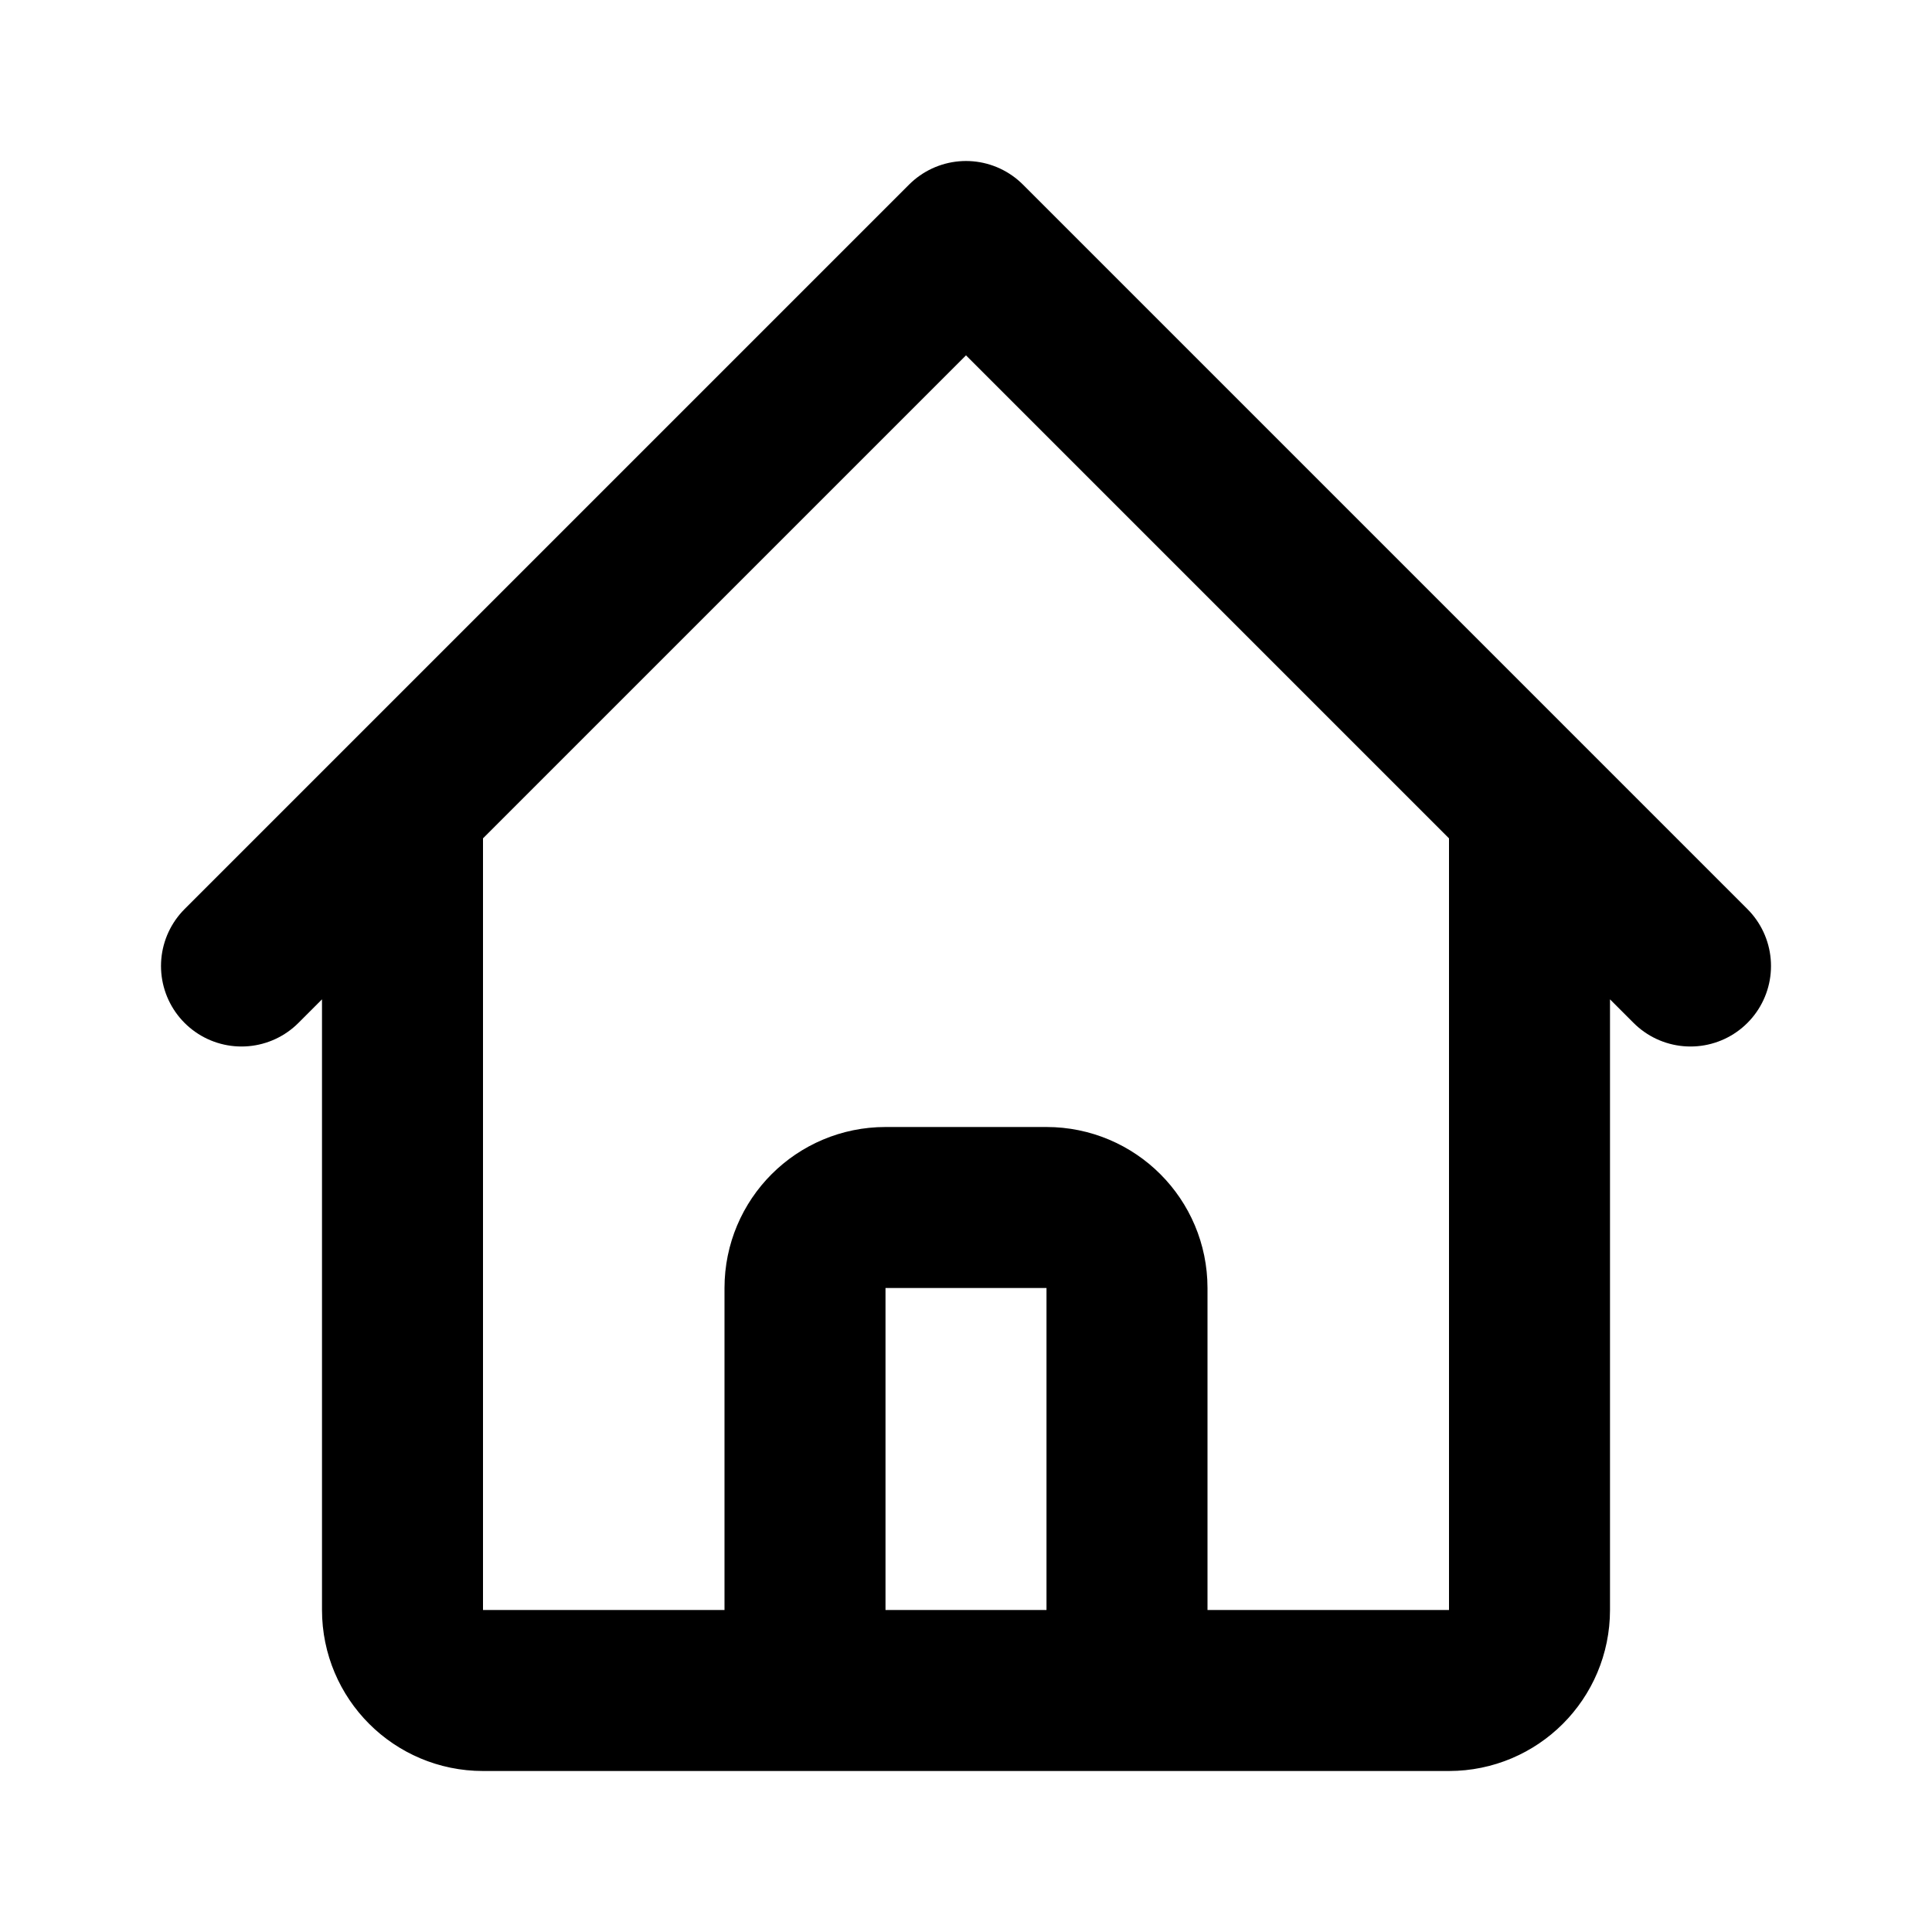
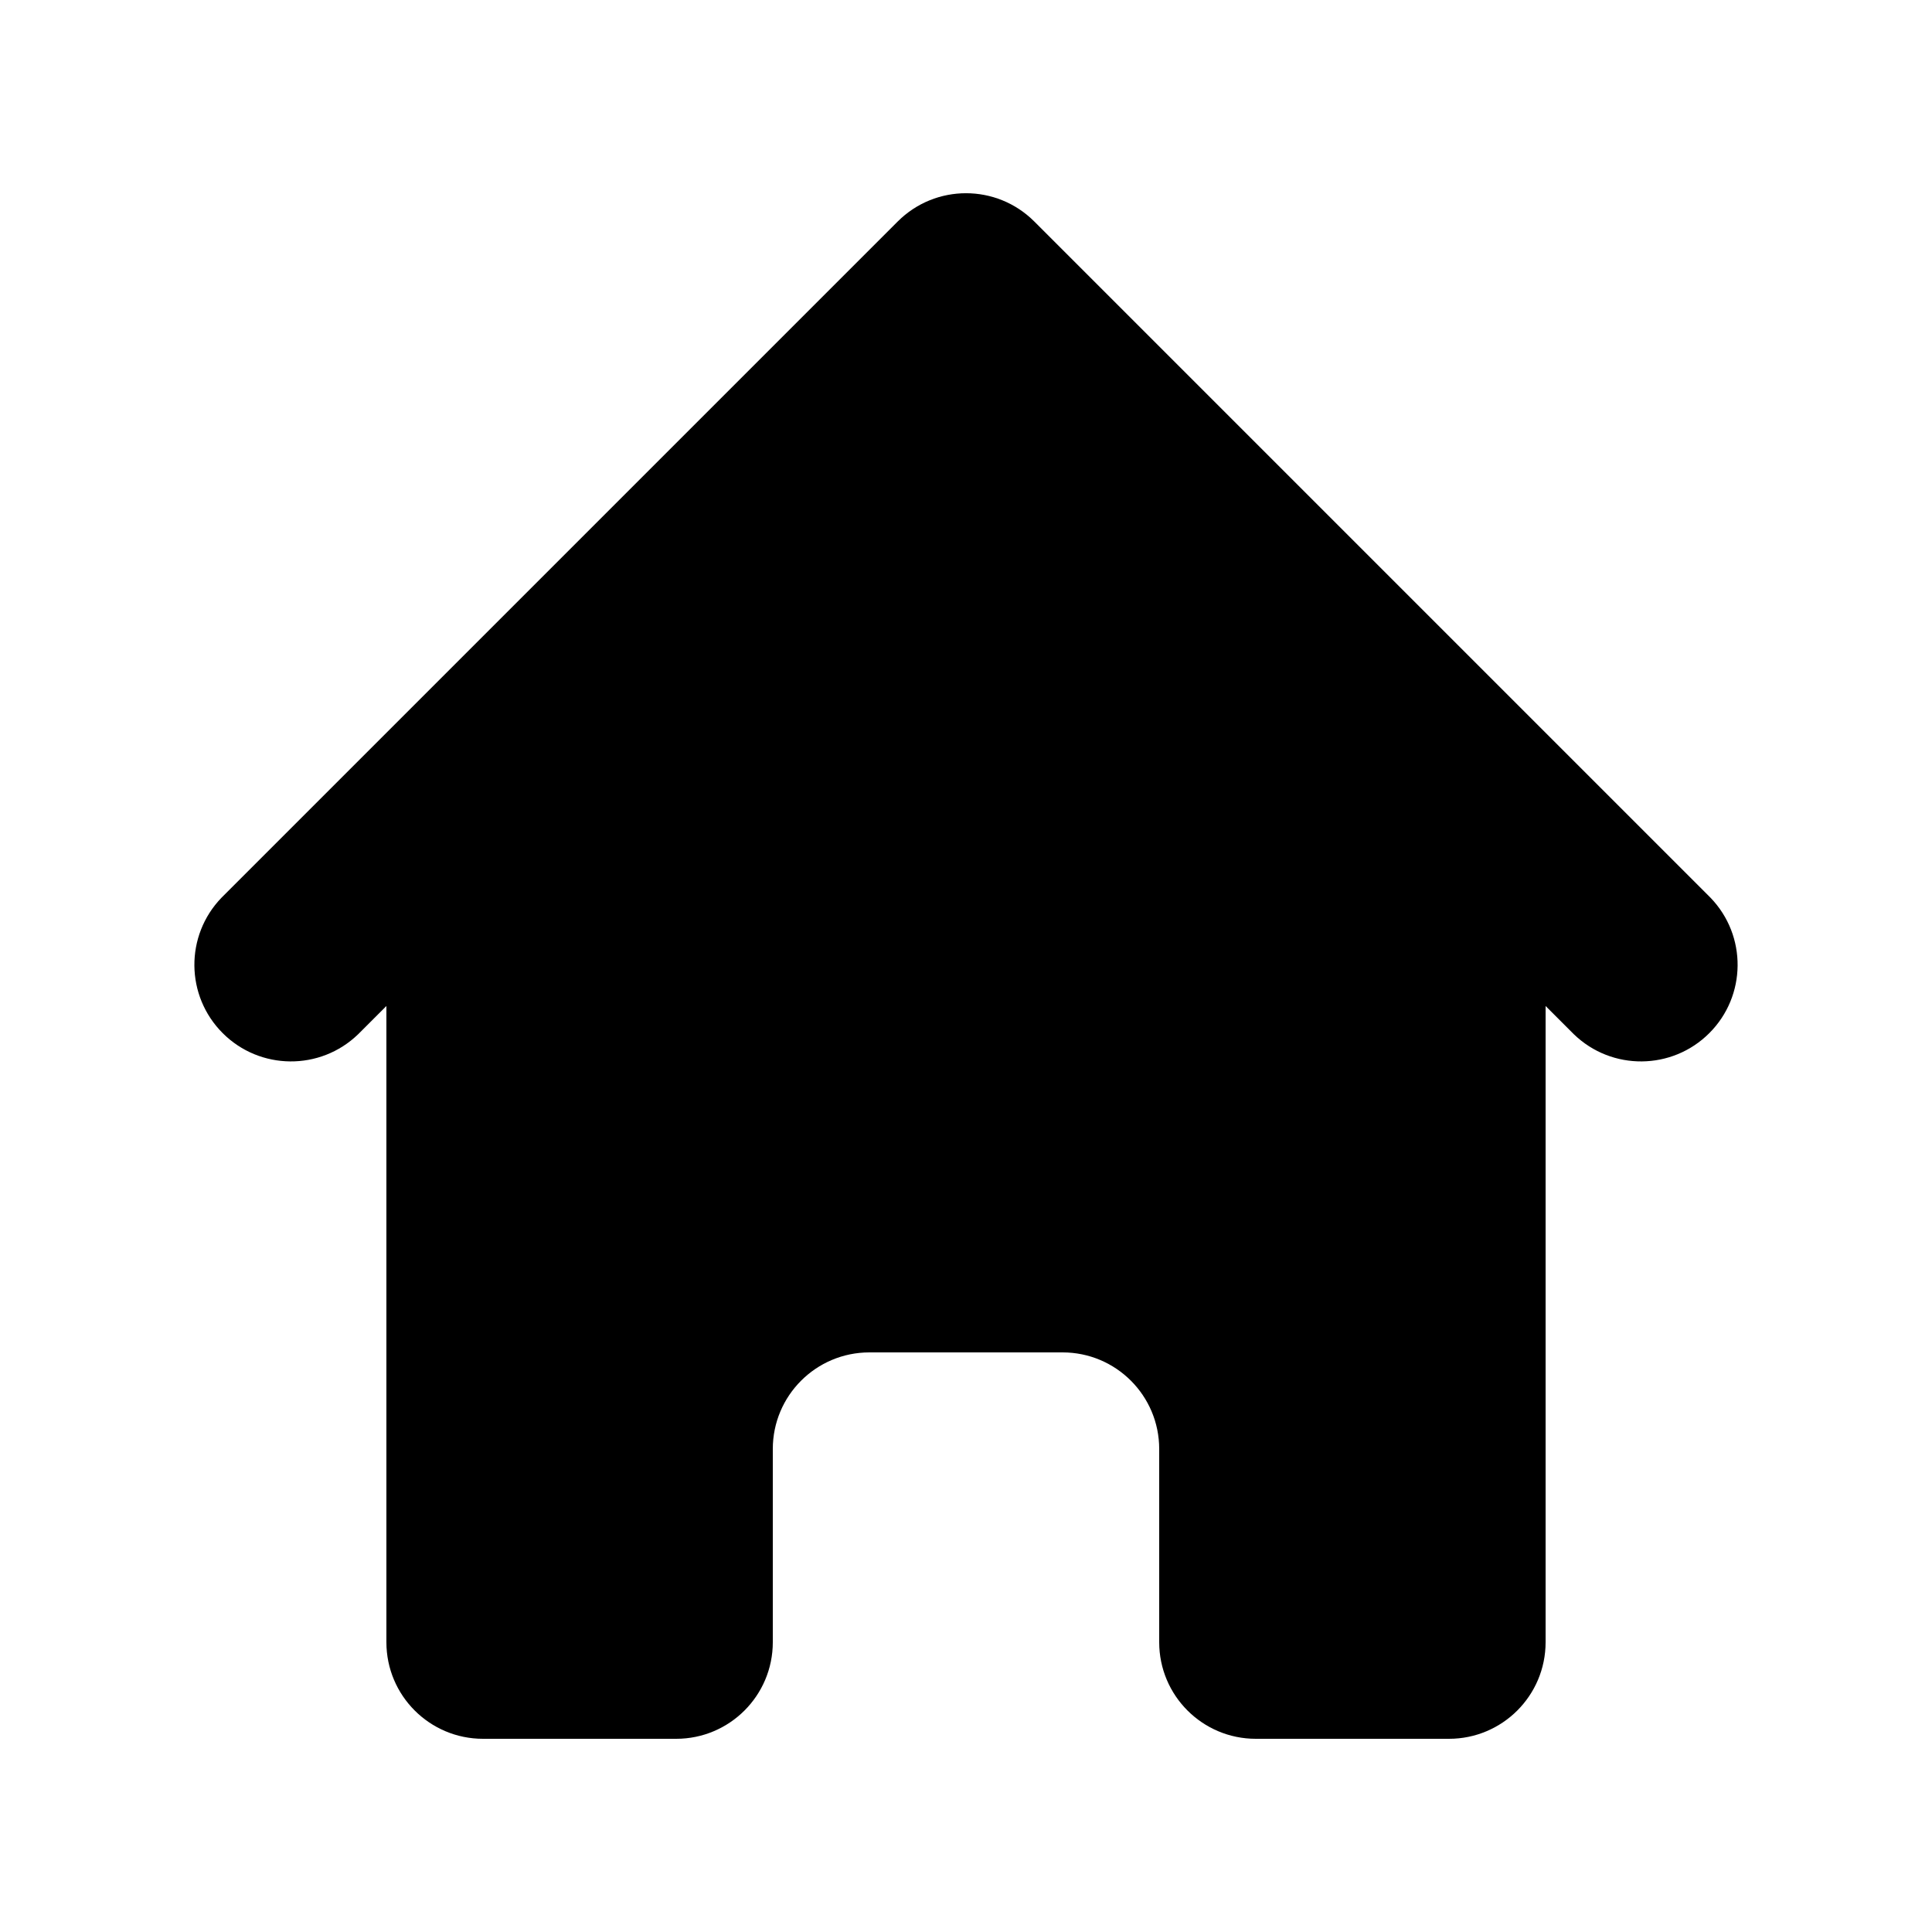
- <svg xmlns="http://www.w3.org/2000/svg" fill="none" viewBox="0 0 24 24" stroke="currentColor">
-   <path stroke-linecap="round" stroke-linejoin="round" stroke-width="2" d="M3 12l2-2m0 0l7-7 7 7M5 10v10a1 1 0 001 1h3m10-11l2 2m-2-2v10a1 1 0 01-1 1h-3m-6 0a1 1 0 001-1v-4a1 1 0 011-1h2a1 1 0 011 1v4a1 1 0 001 1m-6 0h6" />
+ <svg xmlns="http://www.w3.org/2000/svg" viewBox="0 0 20 20" fill="currentColor">
+   <path d="M10.707 2.293a1 1 0 00-1.414 0l-7 7a1 1 0 001.414 1.414L4 10.414V17a1 1 0 001 1h2a1 1 0 001-1v-2a1 1 0 011-1h2a1 1 0 011 1v2a1 1 0 001 1h2a1 1 0 001-1v-6.586l.293.293a1 1 0 001.414-1.414l-7-7z" />
</svg>
